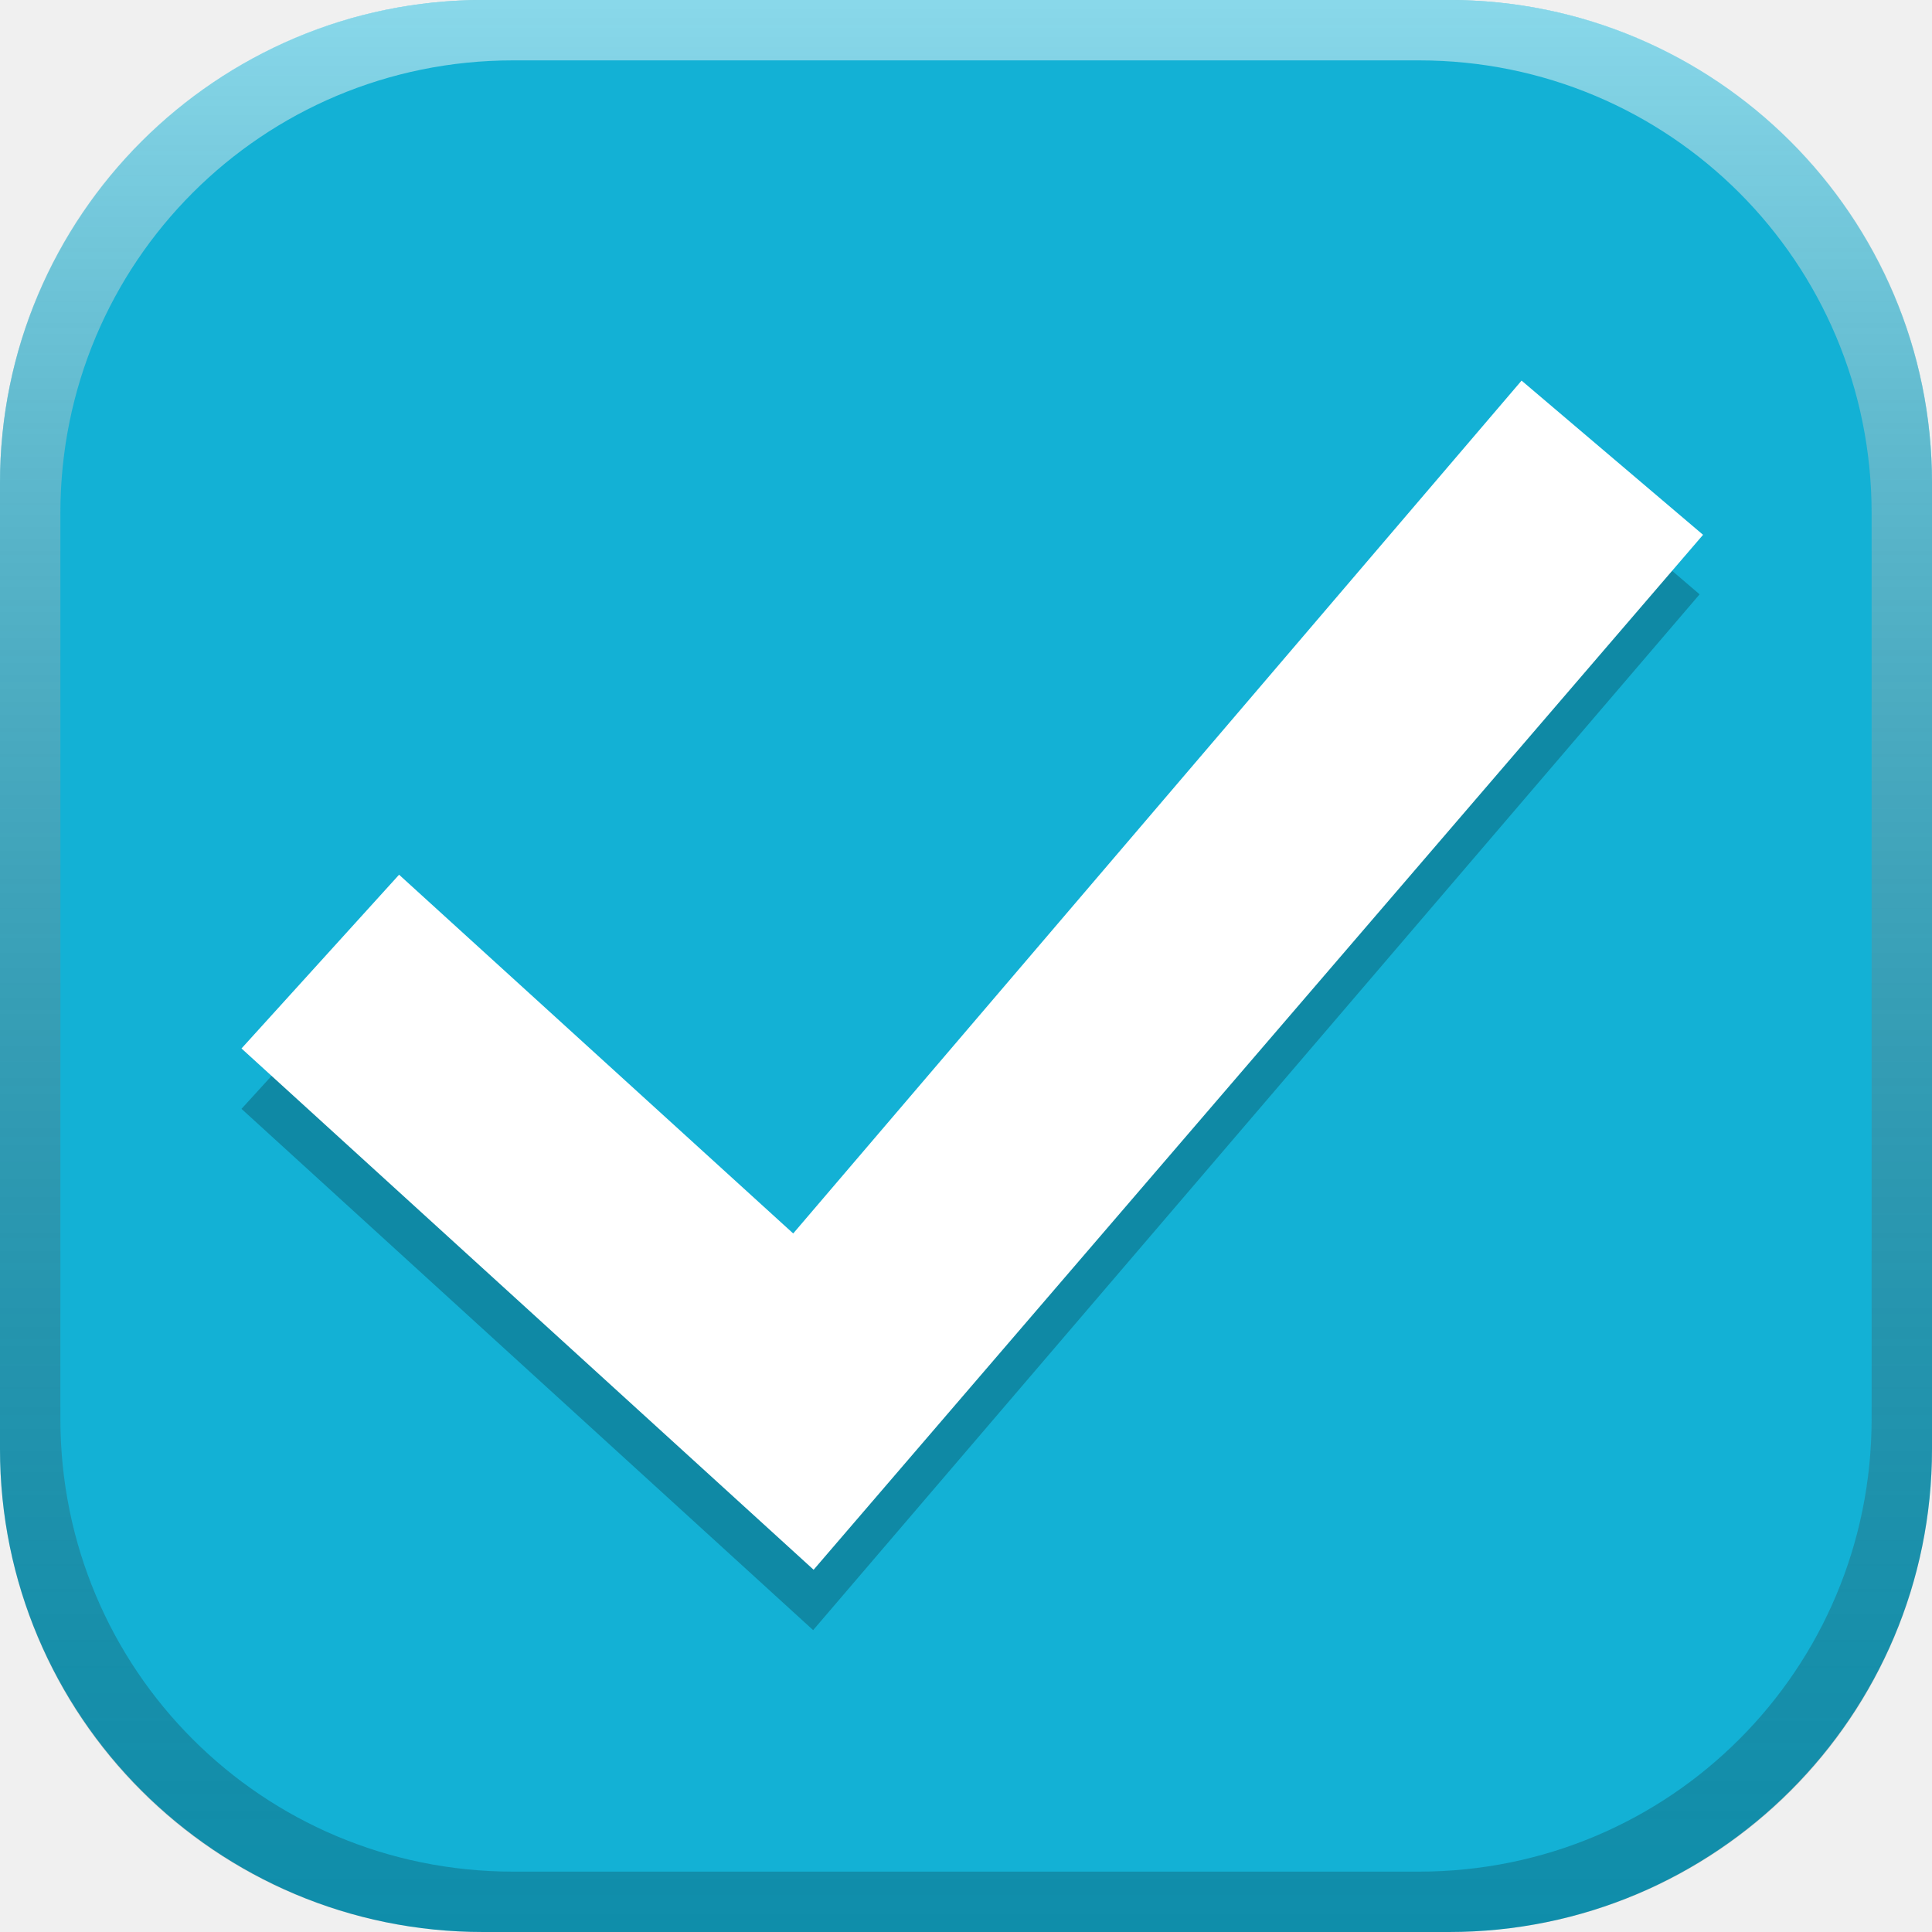
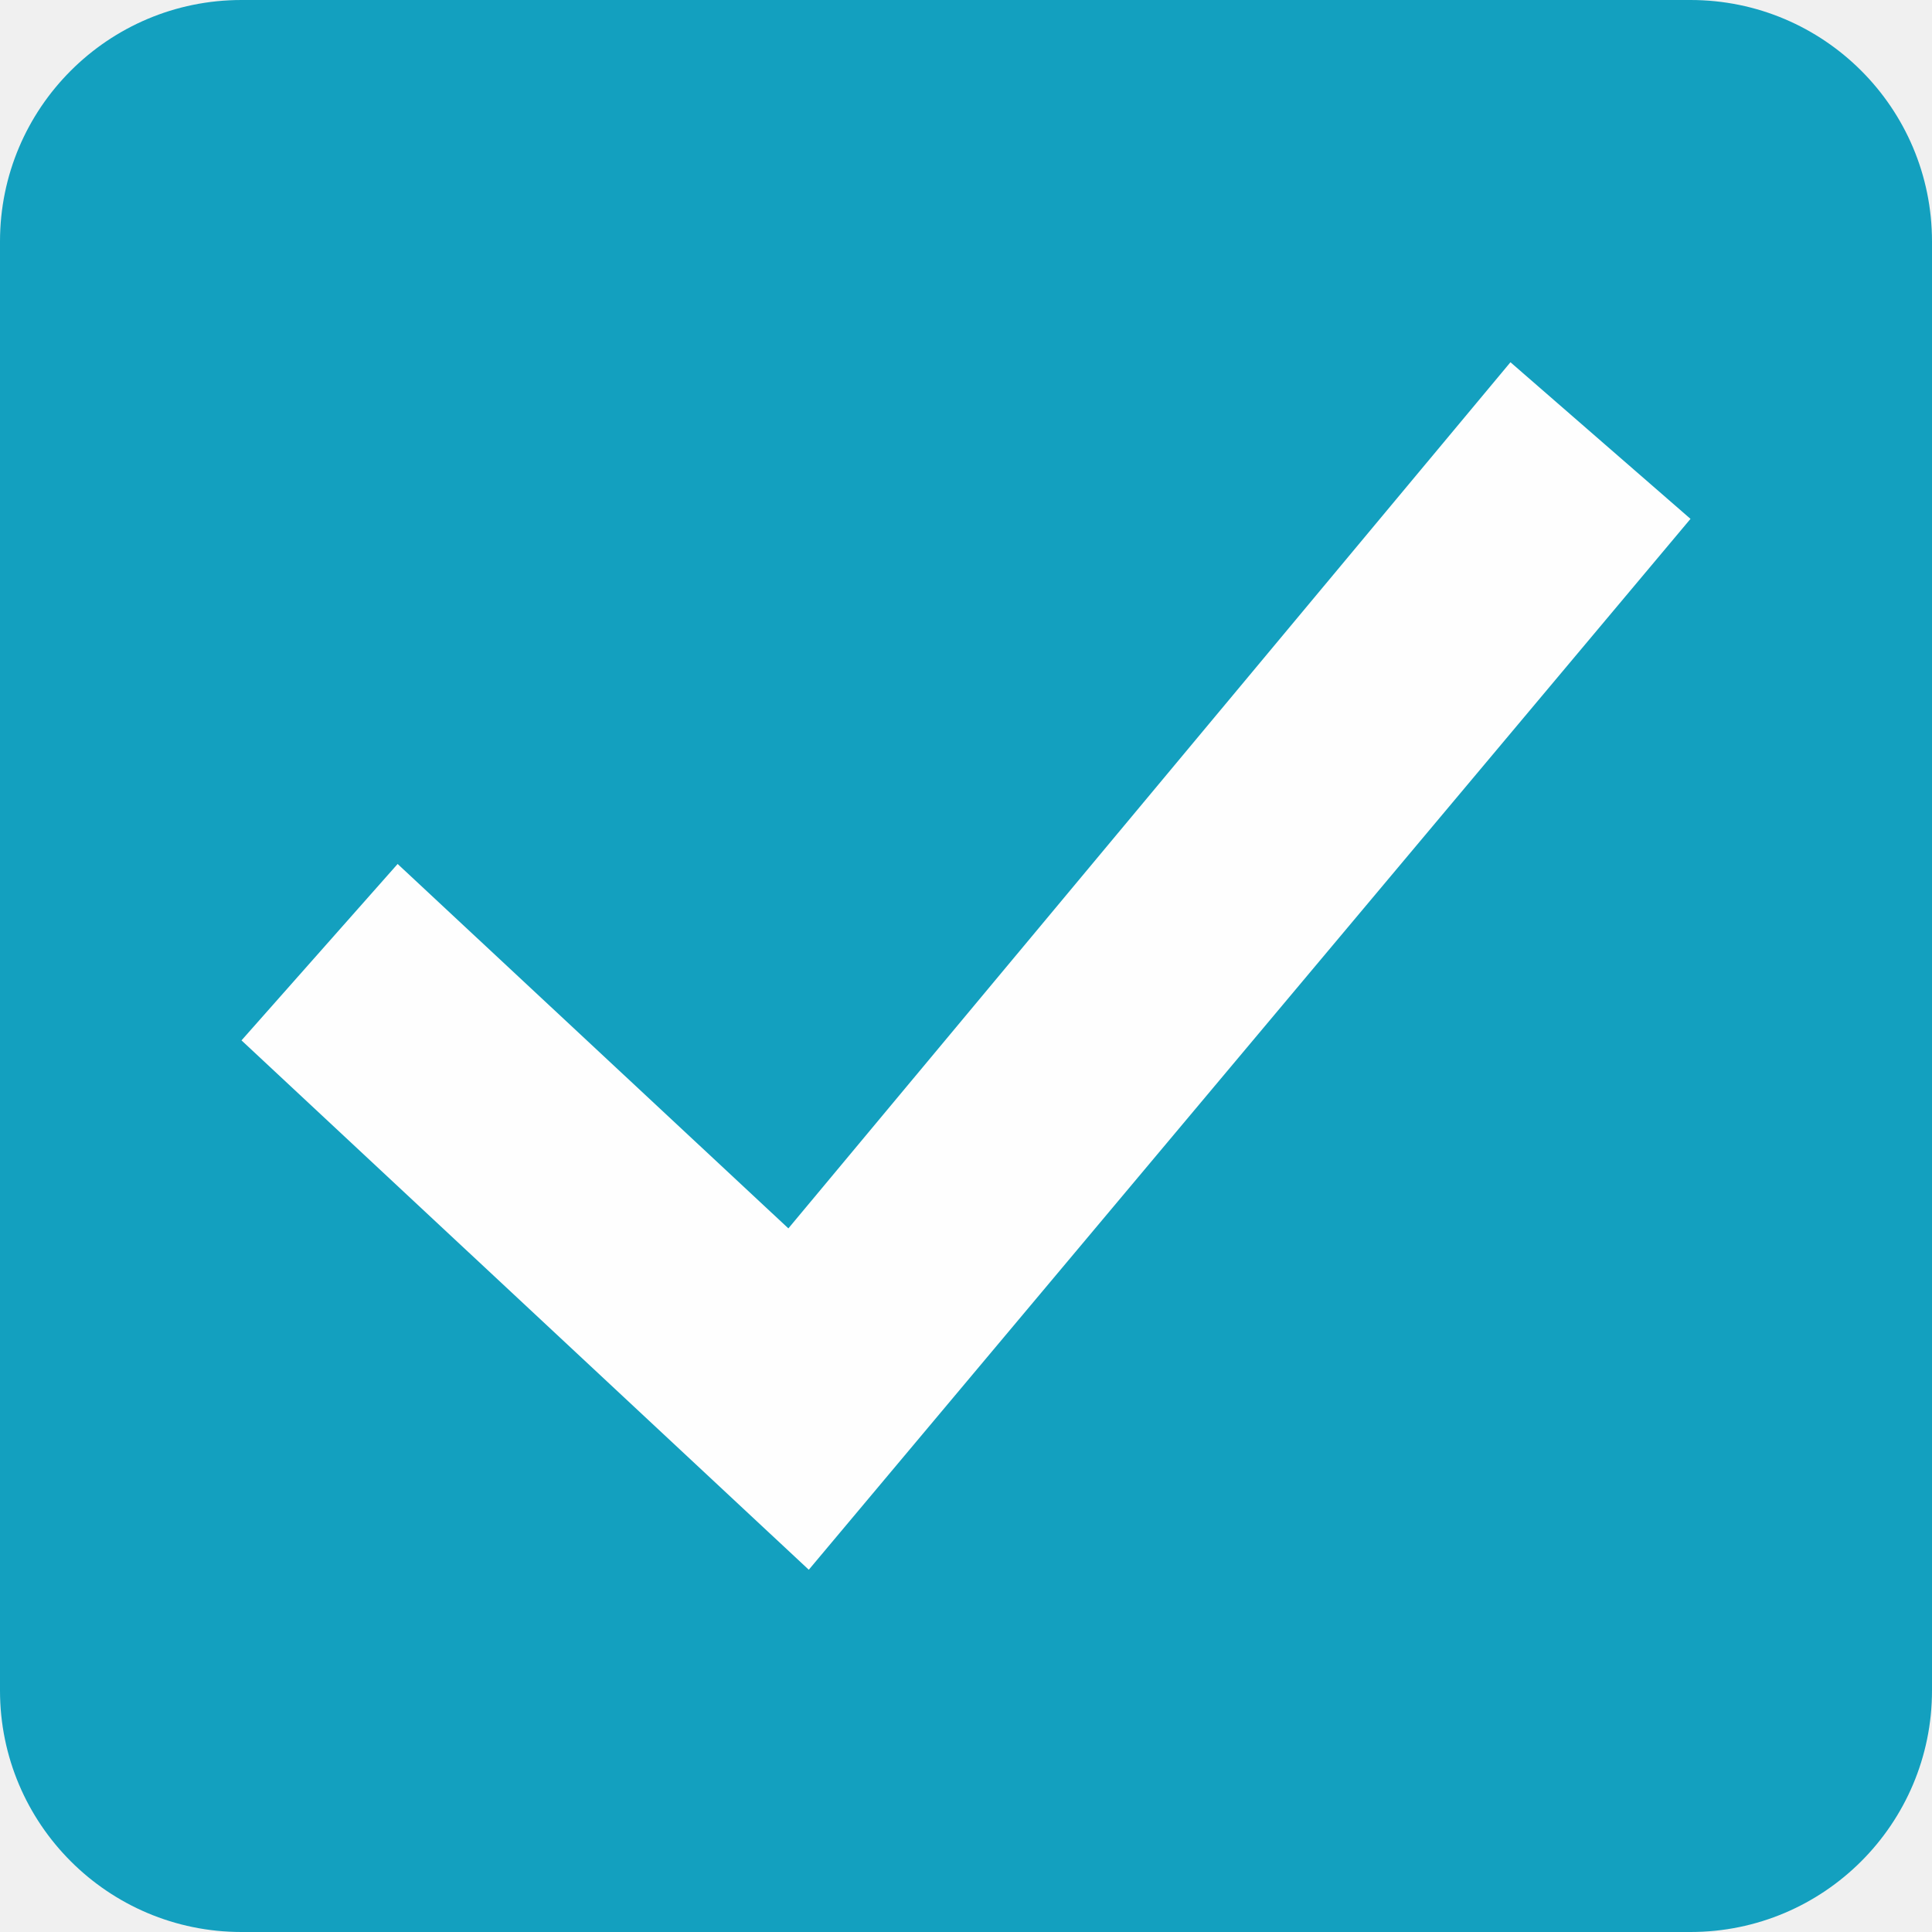
- <svg xmlns="http://www.w3.org/2000/svg" xmlns:xlink="http://www.w3.org/1999/xlink" viewBox="0 0 16 16" id="svg2" version="1.1" width="100%" height="100%">
-   <defs id="defs14">
-     <linearGradient id="linearGradient4153">
-       <stop style="stop-color:#ffffff;stop-opacity:0.5" offset="0" id="stop4155" />
-       <stop style="stop-color:#000000;stop-opacity:0.2" offset="1" id="stop4157" />
-     </linearGradient>
-     <linearGradient xlink:href="#linearGradient4153" id="linearGradient4159" x1="8" y1="0" x2="8" y2="16" gradientUnits="userSpaceOnUse" />
-   </defs>
-   <rect style="fill:#13b1d5;fill-opacity:1;stroke:#e6e8eb;stroke-width:0;stroke-linecap:butt;stroke-linejoin:miter;stroke-miterlimit:0;stroke-dasharray:none;stroke-opacity:1" id="rect4133" width="16" height="16" x="4.9999999e-06" y="4.5367433e-06" rx="4" ry="4" />
-   <path id="path4419" d="M 2.654,8.466 6.648,12.108 13.338,4.291" style="fill:none;stroke:#000000;stroke-width:1.941;stroke-linecap:butt;stroke-linejoin:miter;stroke-miterlimit:4;stroke-dasharray:none;stroke-opacity:0.229" />
-   <path style="fill:#ffffff;fill-opacity:1;fill-rule:evenodd;stroke:none;stroke-width:1px;stroke-linecap:butt;stroke-linejoin:miter;stroke-opacity:1" d="M 12.601,3.152 14.104,4.429 6.738,13 2,8.683 3.305,7.244 6.569,10.215 Z" id="path4424" />
-   <path style="fill:url(#linearGradient4159);fill-opacity:1;stroke:#e6e8eb;stroke-width:0;stroke-linecap:butt;stroke-linejoin:miter;stroke-miterlimit:0;stroke-dasharray:none;stroke-opacity:1" d="M 4 0 C 1.784 0 0 1.784 0 4 L 0 12 C 0 14.216 1.784 16 4 16 L 12 16 C 14.216 16 16 14.216 16 12 L 16 4 C 16 1.784 14.216 0 12 0 L 4 0 z M 4.25 0.5 L 11.75 0.5 C 13.827 0.5 15.5 2.173 15.5 4.25 L 15.5 11.75 C 15.5 13.827 13.827 15.5 11.75 15.5 L 4.25 15.5 C 2.173 15.5 0.5 13.827 0.5 11.75 L 0.5 4.25 C 0.5 2.173 2.173 0.5 4.25 0.5 z " id="rect4148" />
+ <svg xmlns="http://www.w3.org/2000/svg" viewBox="0 0 16 16" id="svg2" version="1.1" width="100%" height="100%">
+   <defs id="defs14" />
+   <rect style="opacity:1;fill:#13a0bf;fill-opacity:1;stroke:none;stroke-width:0;stroke-linecap:butt;stroke-linejoin:miter;stroke-miterlimit:0;stroke-dasharray:none;stroke-opacity:1" id="rect4135" width="16" height="16" x="0" y="0" rx="2" ry="2" />
+   <path style="fill:#fefefe;fill-opacity:1;fill-rule:evenodd;stroke:none;stroke-width:0;stroke-linecap:butt;stroke-linejoin:miter;stroke-miterlimit:0;stroke-dasharray:none;stroke-opacity:1" d="M 12.509,3 14,4.297 6.698,13 2,8.616 3.293,7.155 6.529,10.173 Z" id="path4424" />
</svg>
